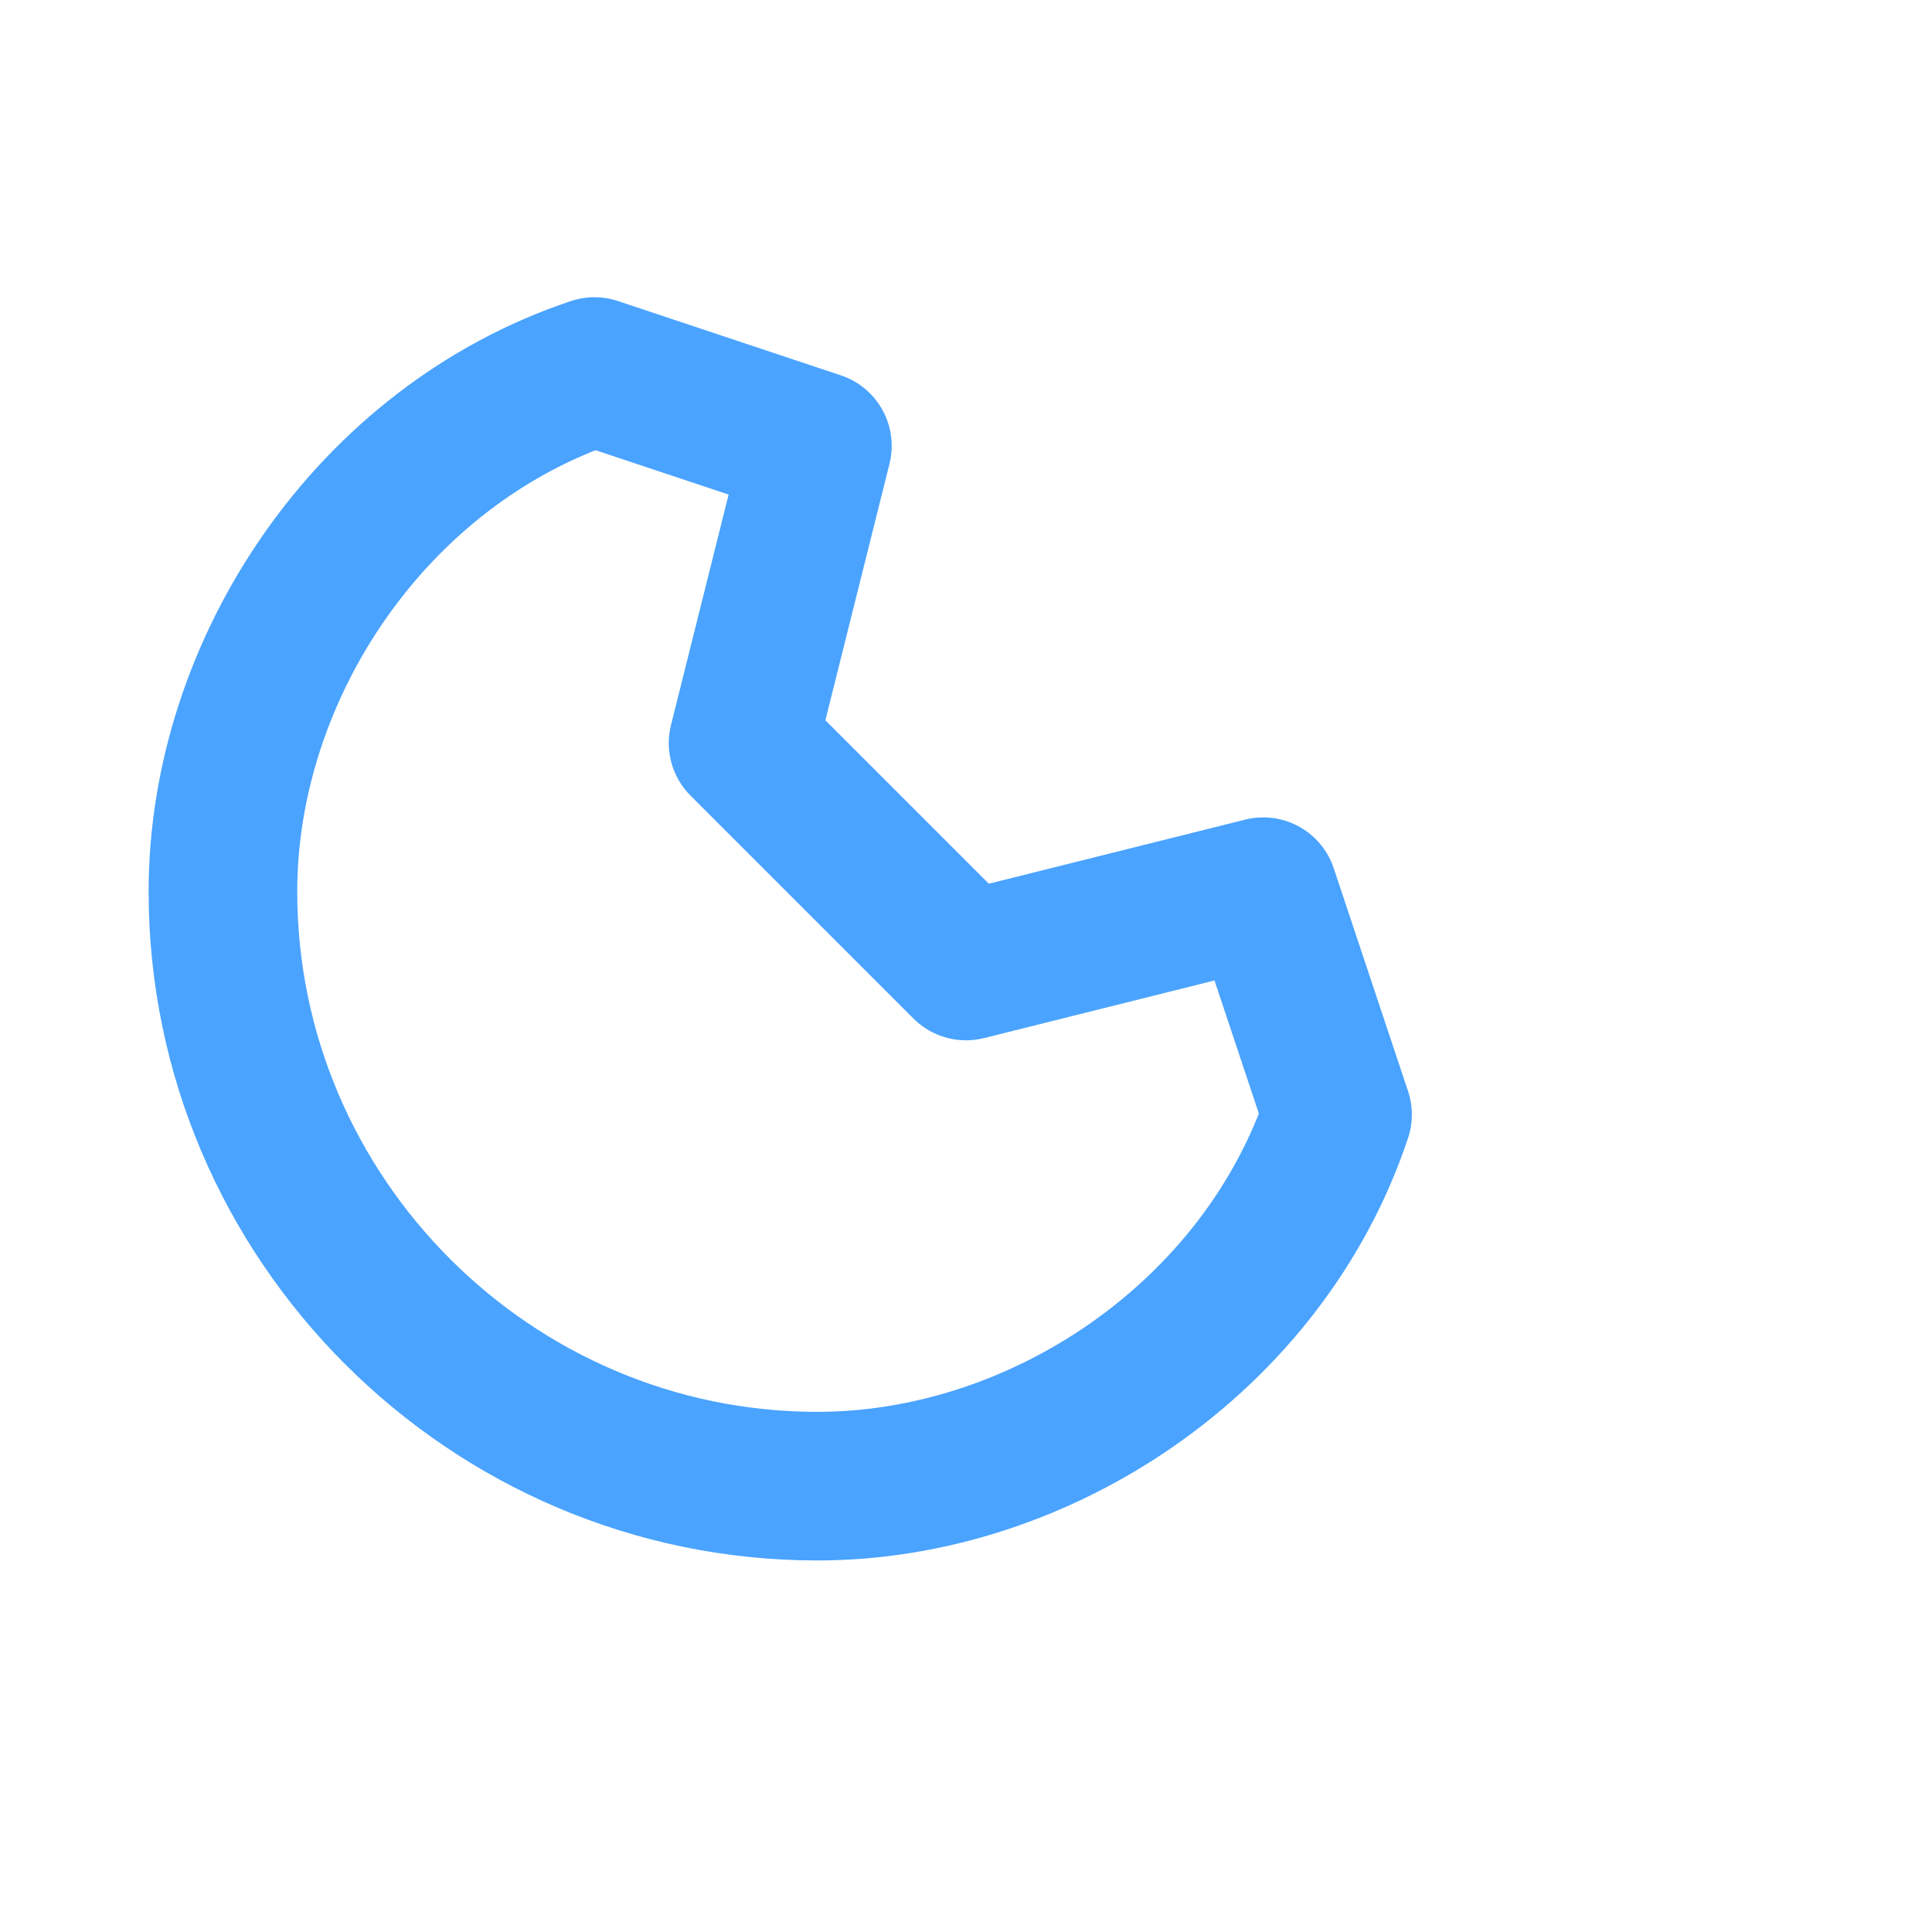
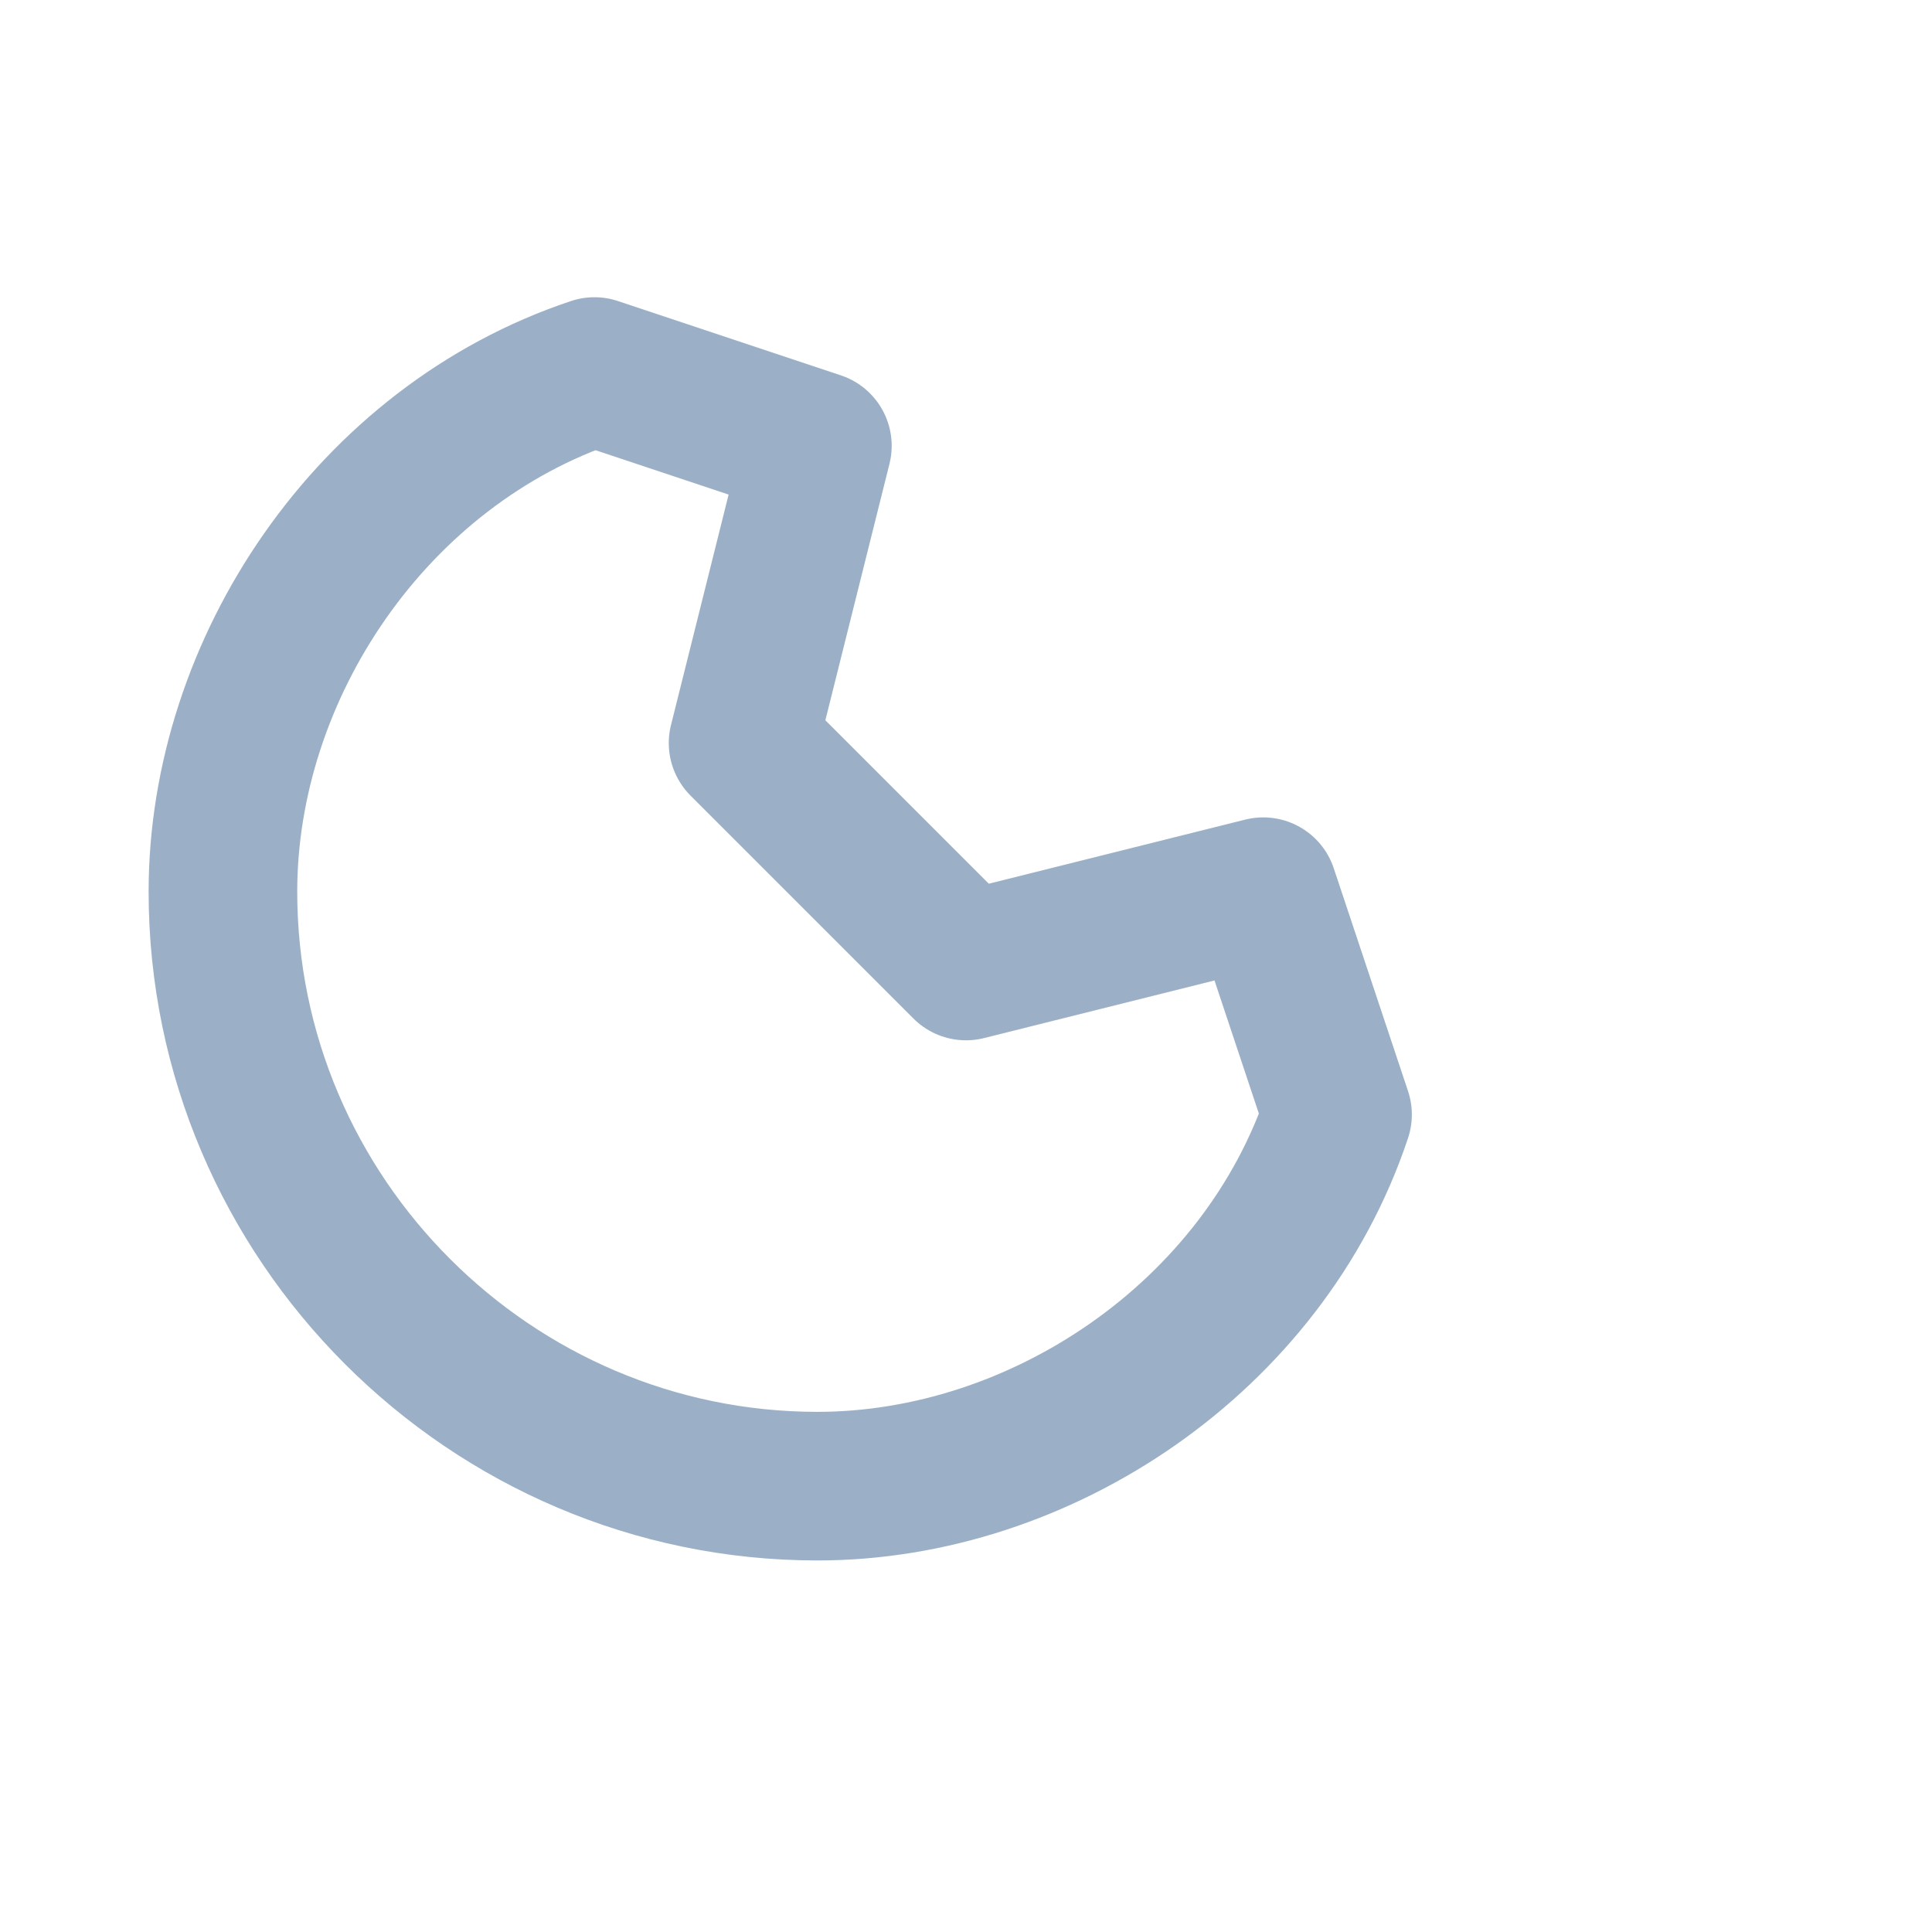
<svg xmlns="http://www.w3.org/2000/svg" width="24" height="24" viewBox="-1 -1 26 26" fill="none">
-   <path d="M7 4l3 1-1 4 3 3 4-1 1 3c-1 3-4 5-7 5-4.4 0-8-3.6-8-8 0-3 2-6 5-7z" stroke="#4aa3ff" stroke-width="2" stroke-linecap="round" stroke-linejoin="round" />
+   <path d="M7 4l3 1-1 4 3 3 4-1 1 3c-1 3-4 5-7 5-4.4 0-8-3.6-8-8 0-3 2-6 5-7z" stroke="#9bb0c7" stroke-width="2" stroke-linecap="round" stroke-linejoin="round" />
</svg>
